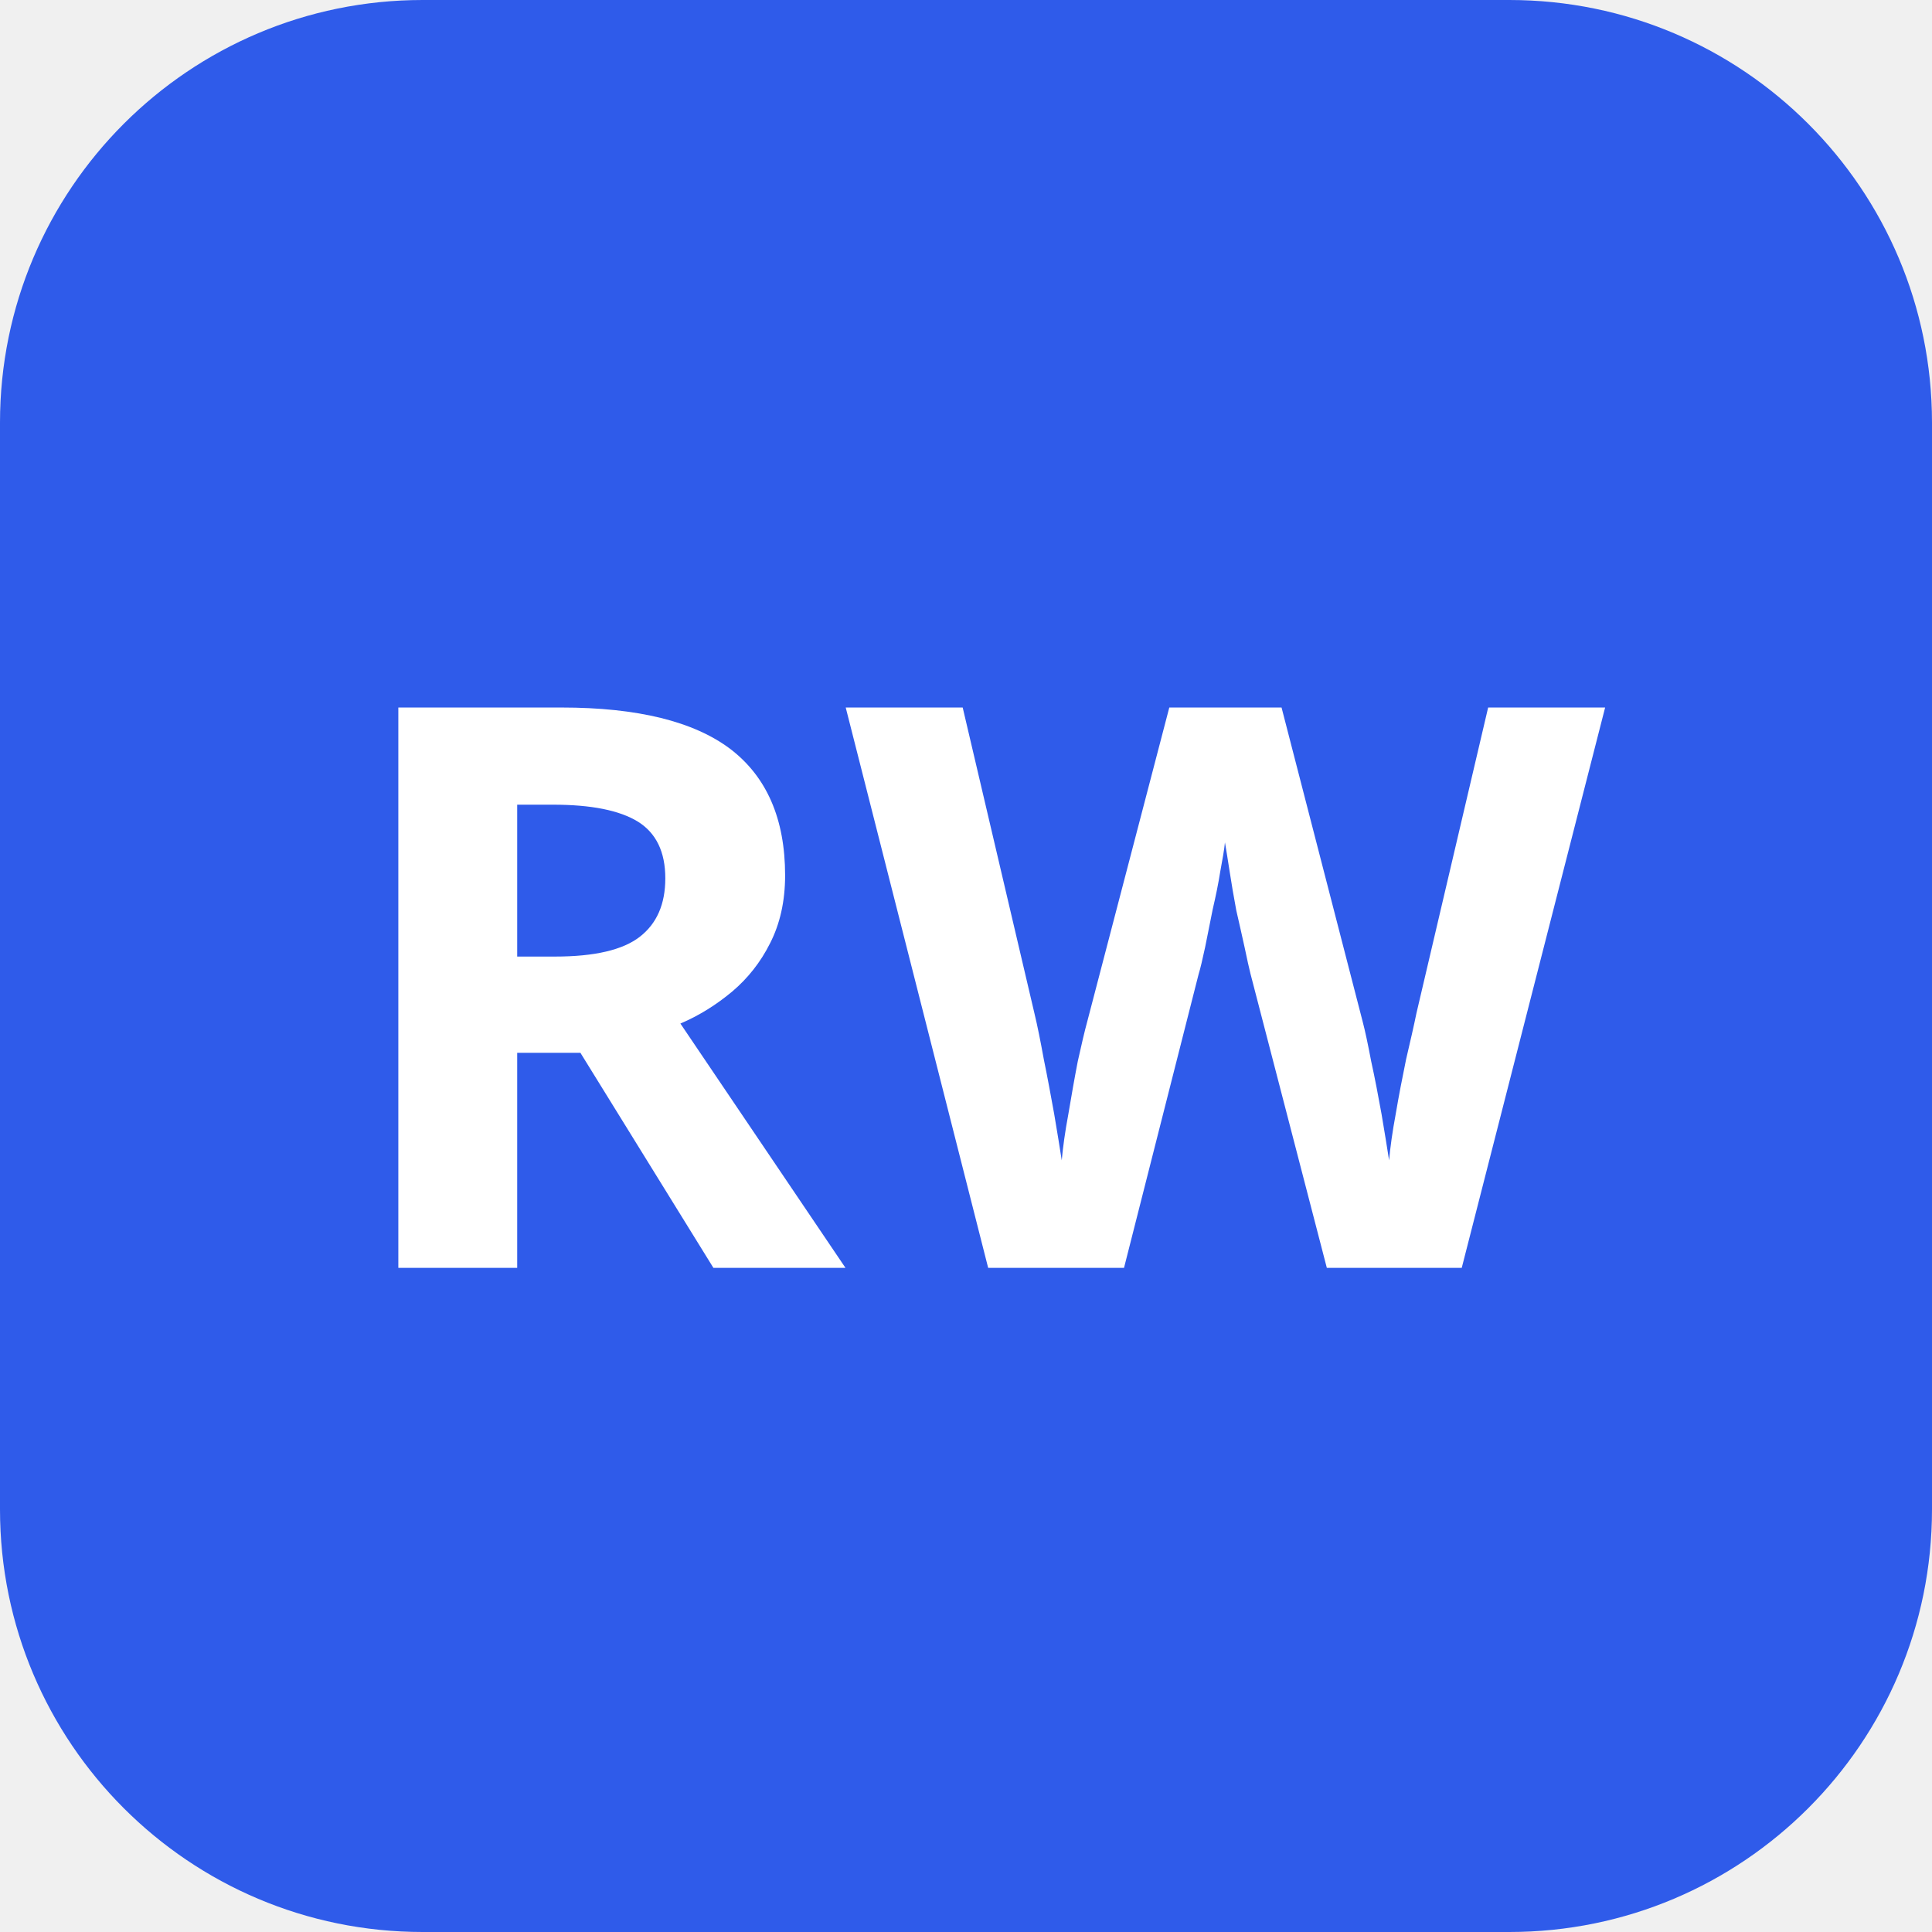
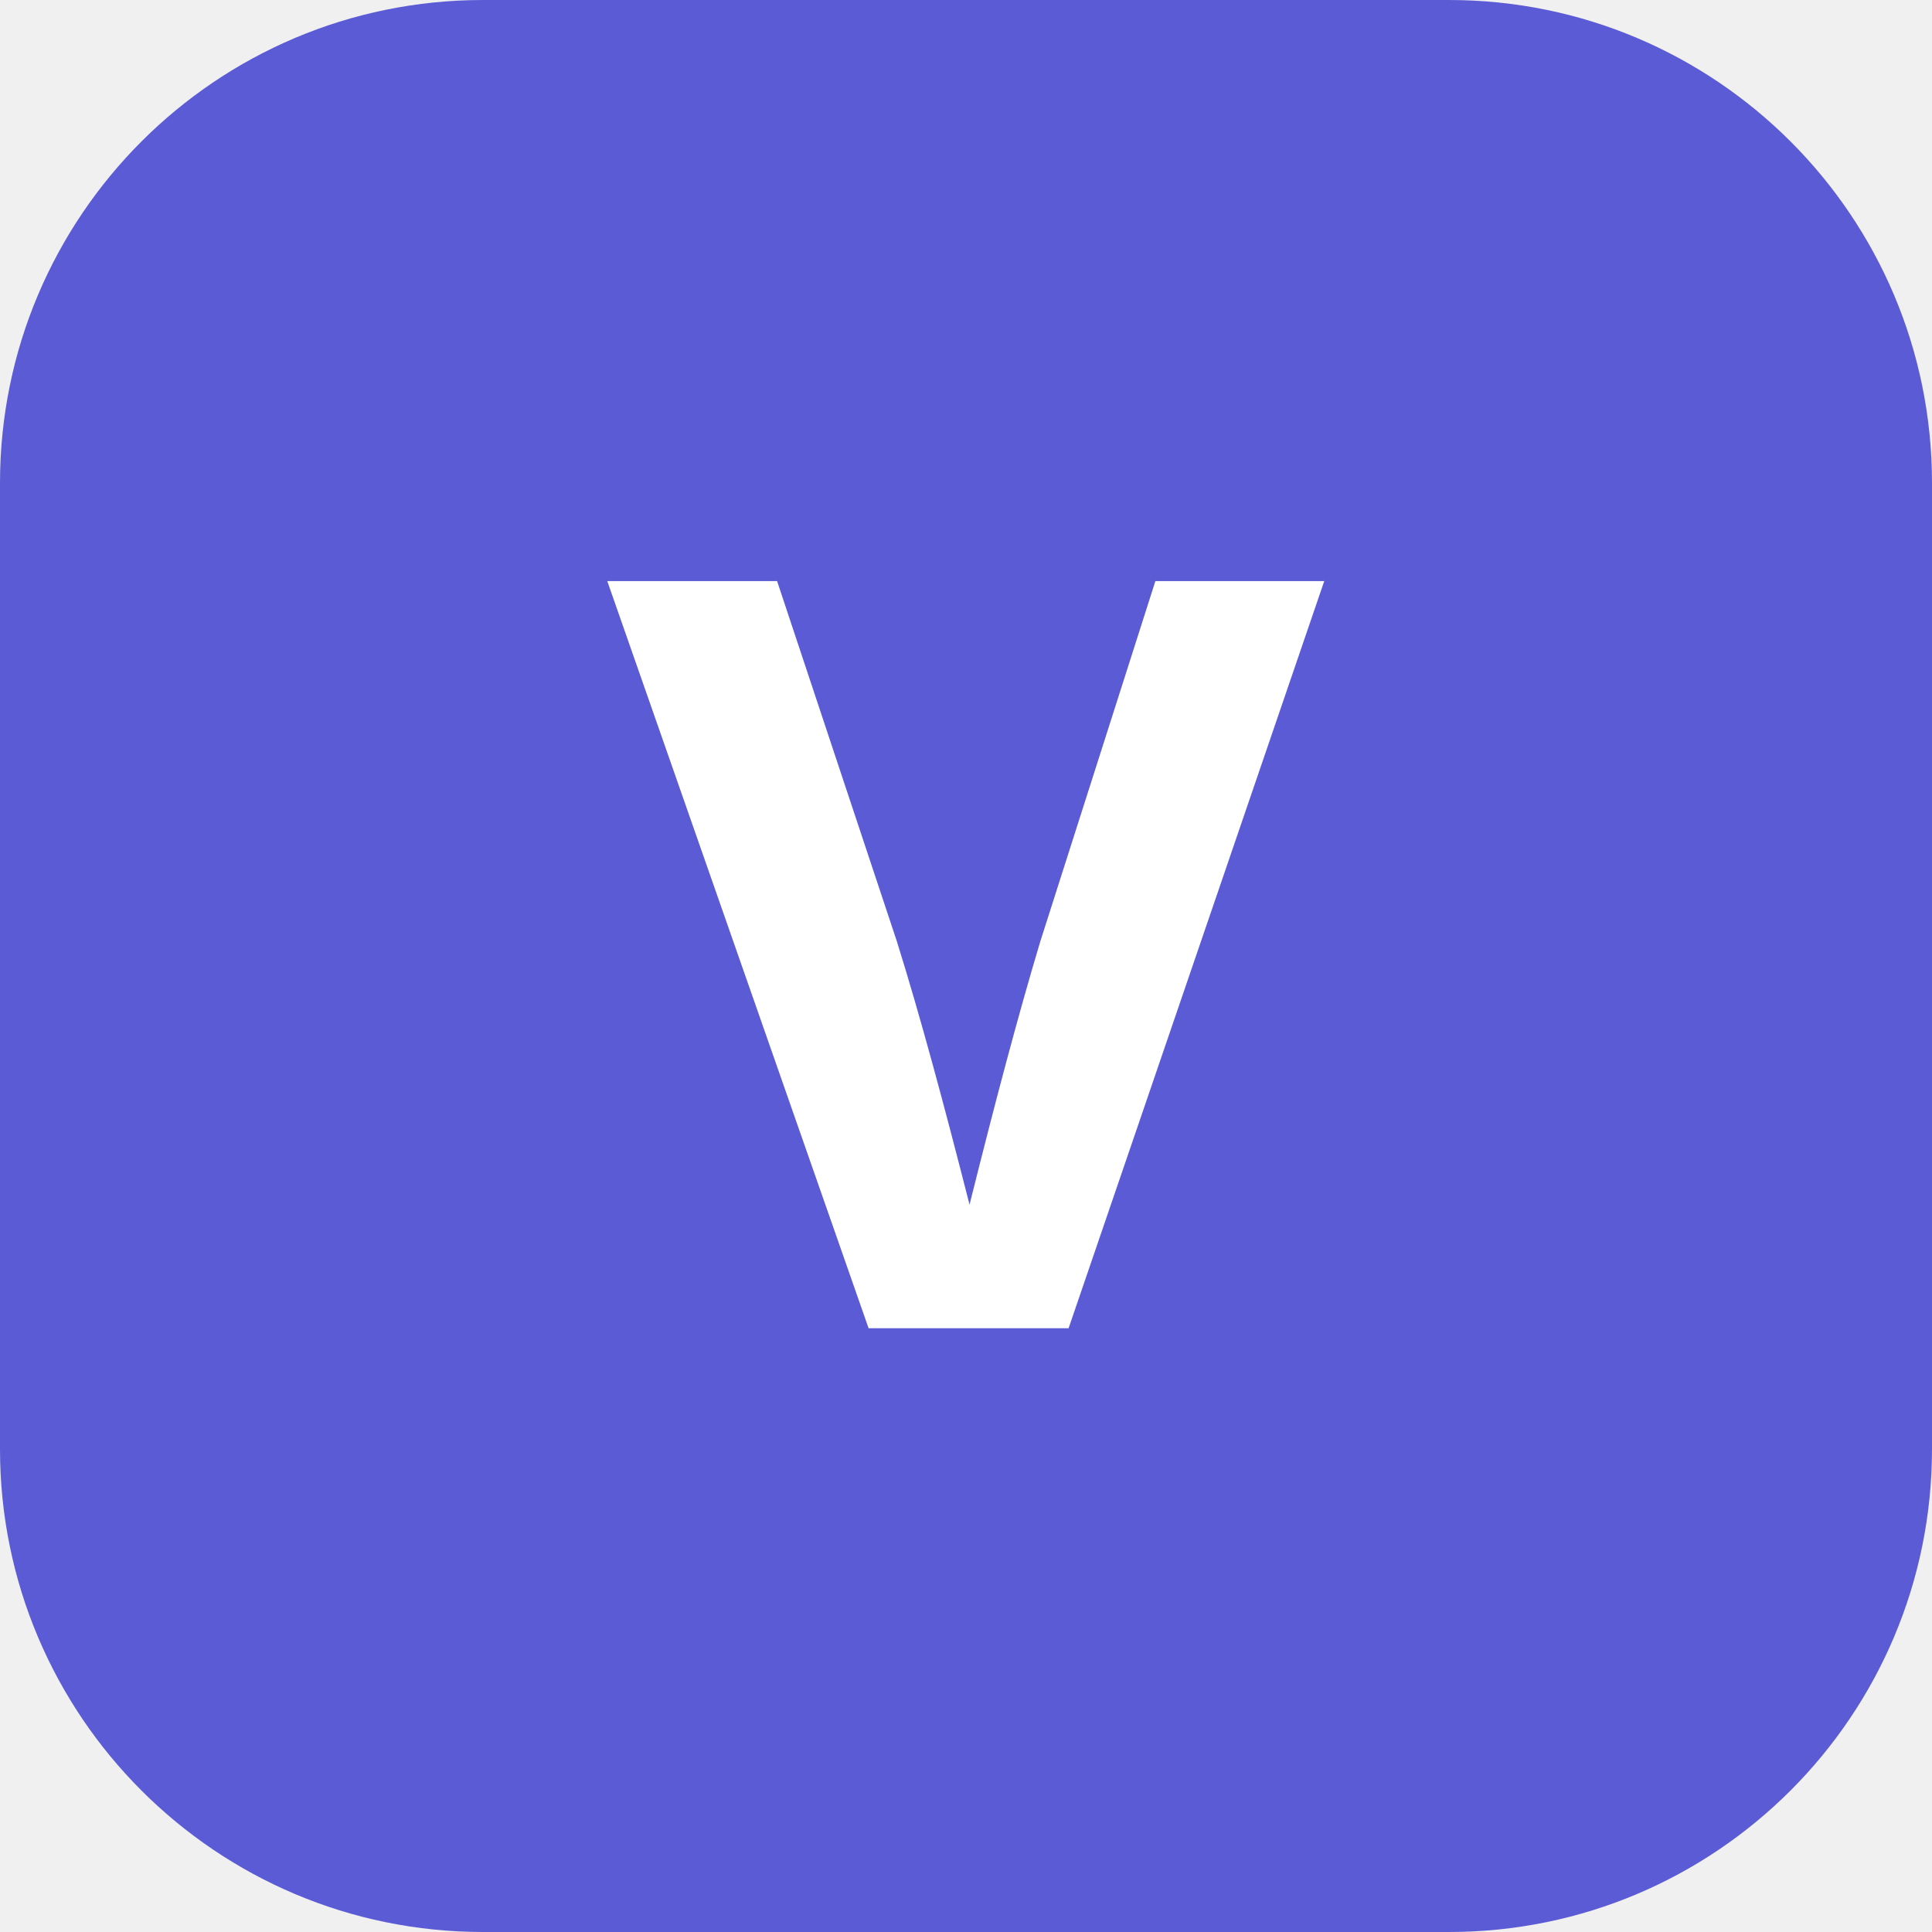
<svg xmlns="http://www.w3.org/2000/svg" viewBox="0 0 32 32">
-   <rect width="32" height="32" rx="7" fill="#2f5bea" />
-   <text x="16" y="21" font-family="system-ui,Segoe UI,sans-serif" font-size="13" font-weight="700" fill="#fff" text-anchor="middle">RW</text>
+   <rect width="32" height="32" rx="8" fill="#5b5bd6" />
+   <text x="16" y="22" font-family="Inter,system-ui,Segoe UI,sans-serif" font-size="17" font-weight="700" fill="#fff" text-anchor="middle">V</text>
</svg>
